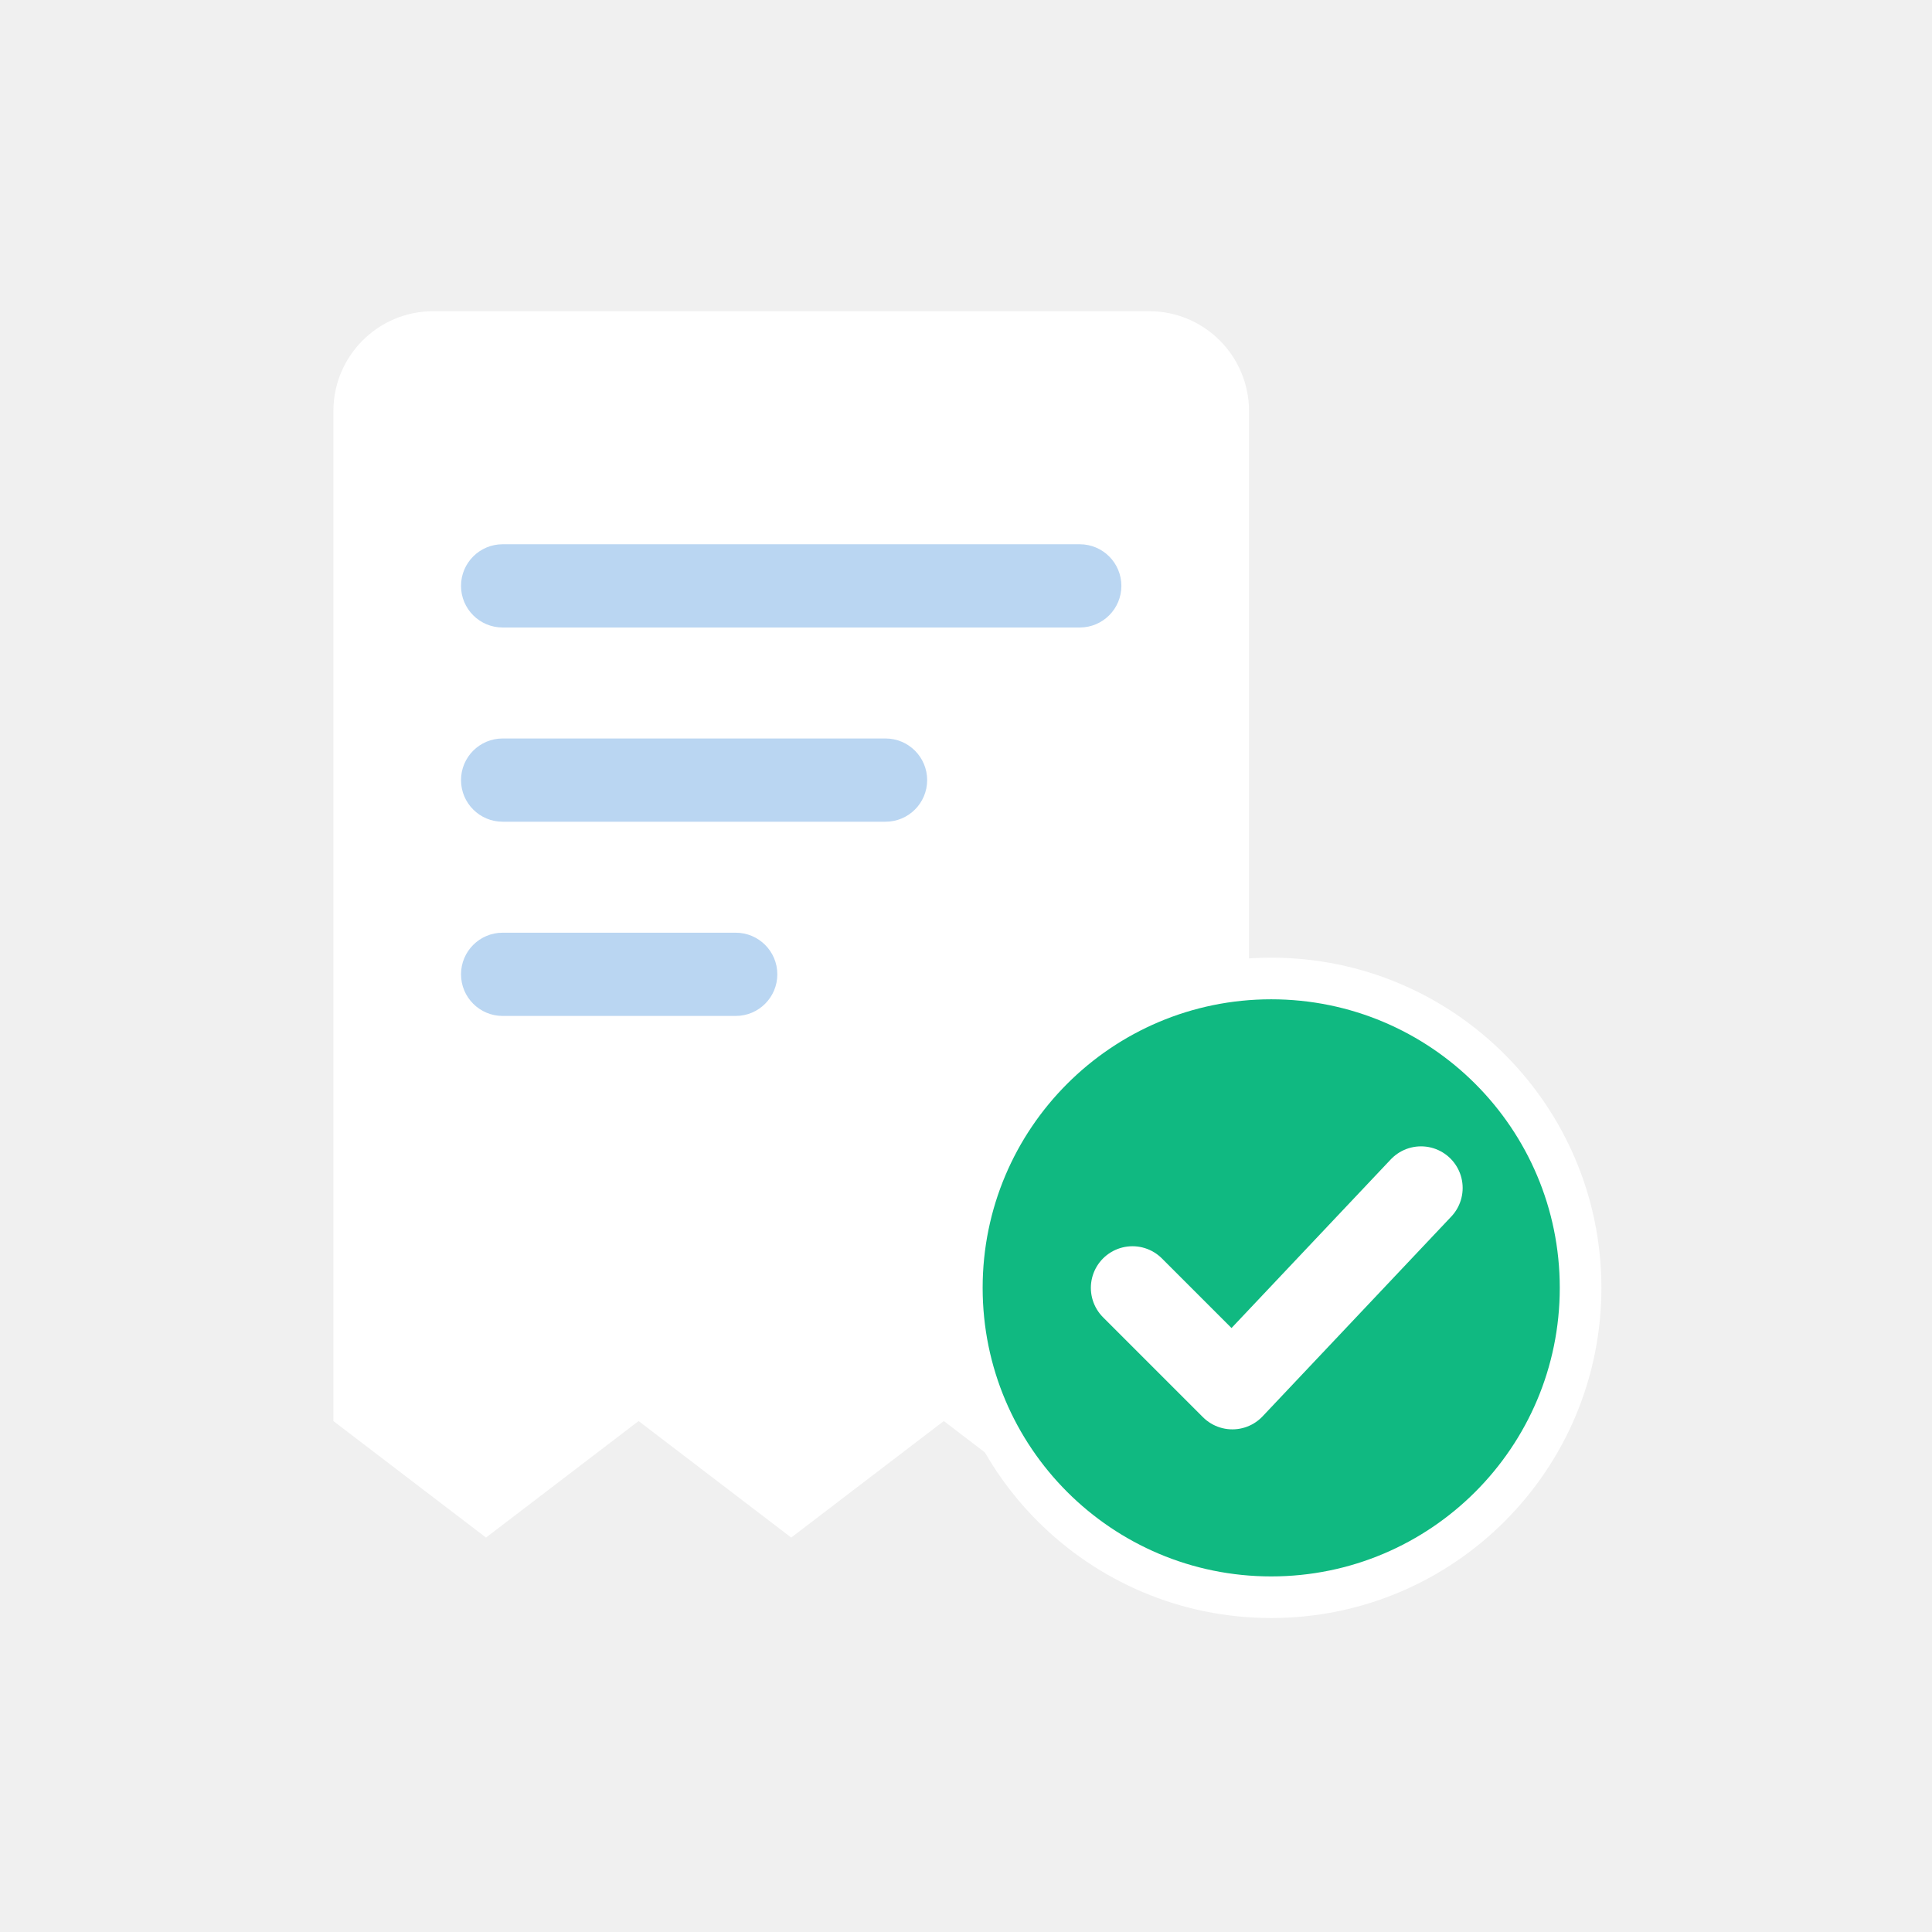
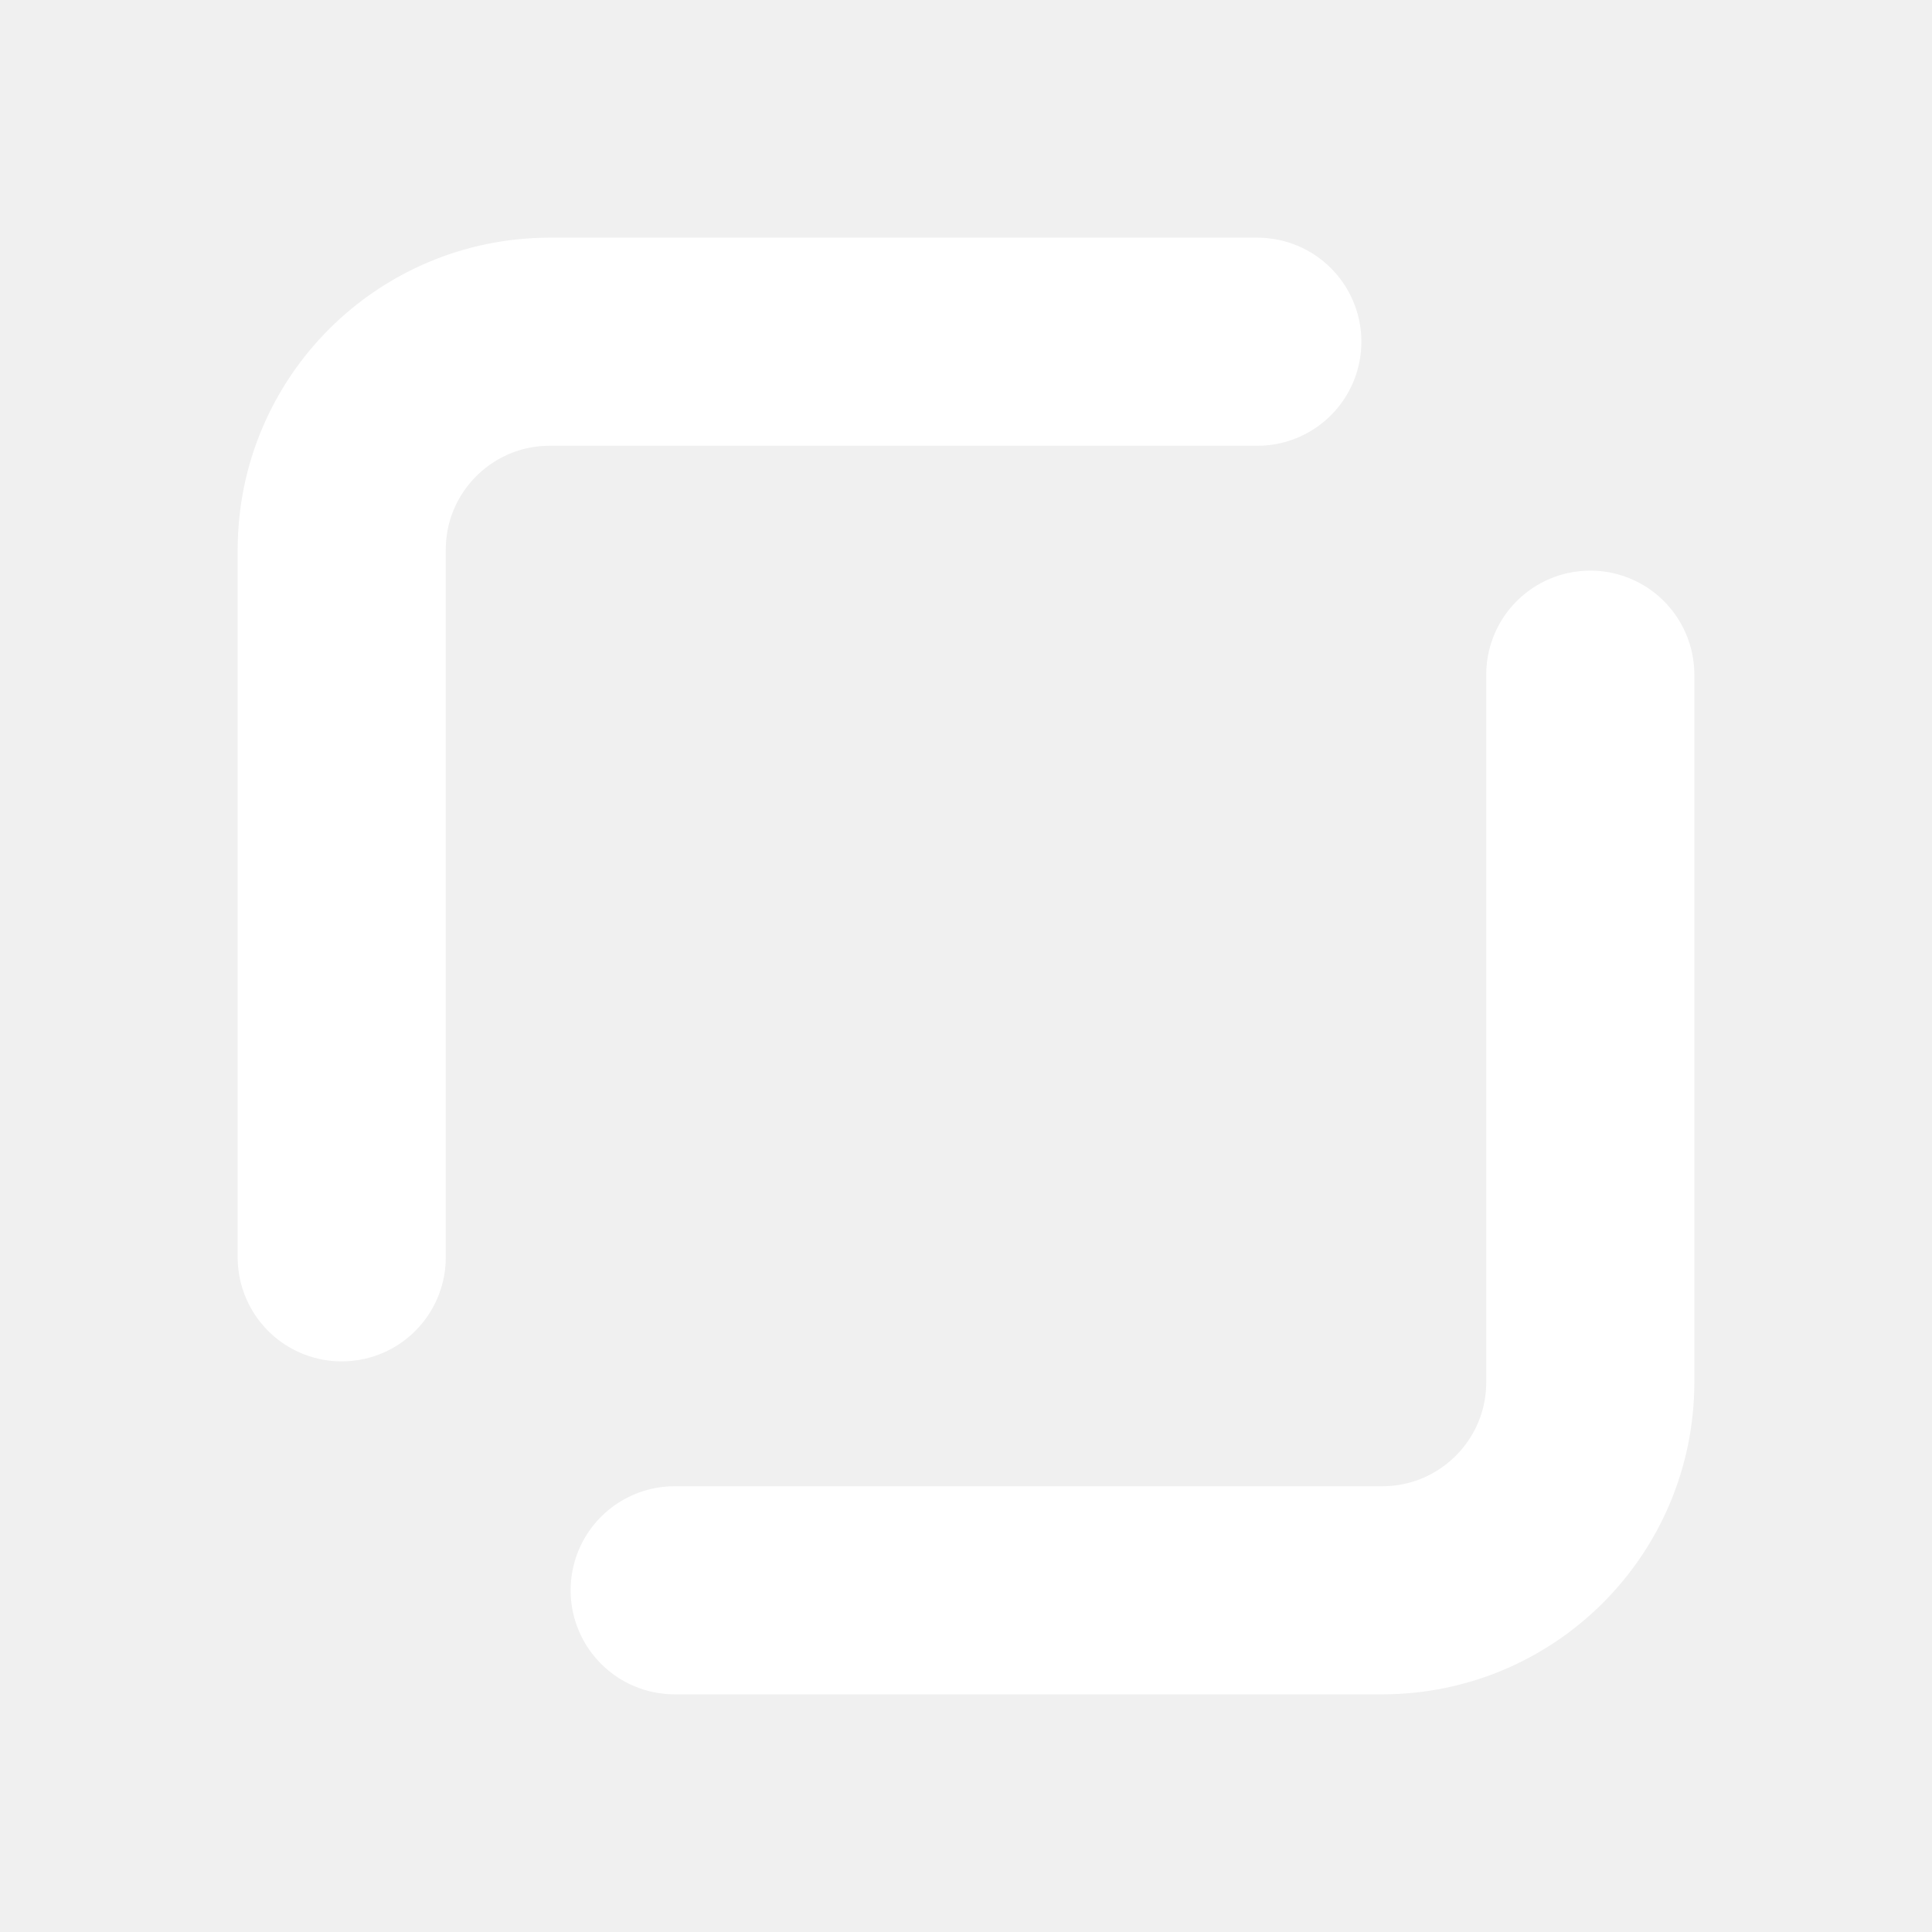
<svg xmlns="http://www.w3.org/2000/svg" width="1024" height="1024" viewBox="0 0 1024 1024">
  <defs>
    <linearGradient id="bg" x1="0" y1="0" x2="1" y2="1">
-       <stop offset="0" stop-color="#2E8BEE" />
-       <stop offset="1" stop-color="#1257A8" />
+       <stop offset="0" stop-color="#5B4CA8" />
+       <stop offset="1" stop-color="#5B4CA8" />
    </linearGradient>
  </defs>
  <g transform="translate(512,512) scale(1.4706) translate(-512,-512)">
-     <g transform="translate(-26,-12)">
-       <path d="M 310 324 a 36 36 0 0 1 36 -36 h 258 a 36 36 0 0 1 36 36 V 688 L 585 730 L 530 688 L 475 730 L 420 688 L 365 730 L 310 688 Z" fill="#FFFFFF" />
-       <rect x="356" y="372" width="238" height="30" rx="15" fill="#BAD6F2" />
-       <rect x="356" y="442" width="168" height="30" rx="15" fill="#BAD6F2" />
-       <rect x="356" y="512" width="114" height="30" rx="15" fill="#BAD6F2" />
-       <circle cx="648" cy="640" r="119" fill="#FFFFFF" />
-       <circle cx="648" cy="640" r="104" fill="#10B981" />
-       <path d="M 598 640 L 634 676 L 702 604" fill="none" stroke="#FFFFFF" stroke-width="30" stroke-linecap="round" stroke-linejoin="round" />
+     <g transform="translate(152,152) scale(30)">
+       <path d="M15.5 4.5H7A2.5 2.5 0 0 0 4.5 7v8.5" fill="none" stroke="#FFFFFF" stroke-width="2.5" stroke-linecap="round" />
+       <path d="M8.5 19.5H17A2.5 2.5 0 0 0 19.5 17V8.5" fill="none" stroke="#FFFFFF" stroke-width="2.5" stroke-linecap="round" />
    </g>
  </g>
</svg>
